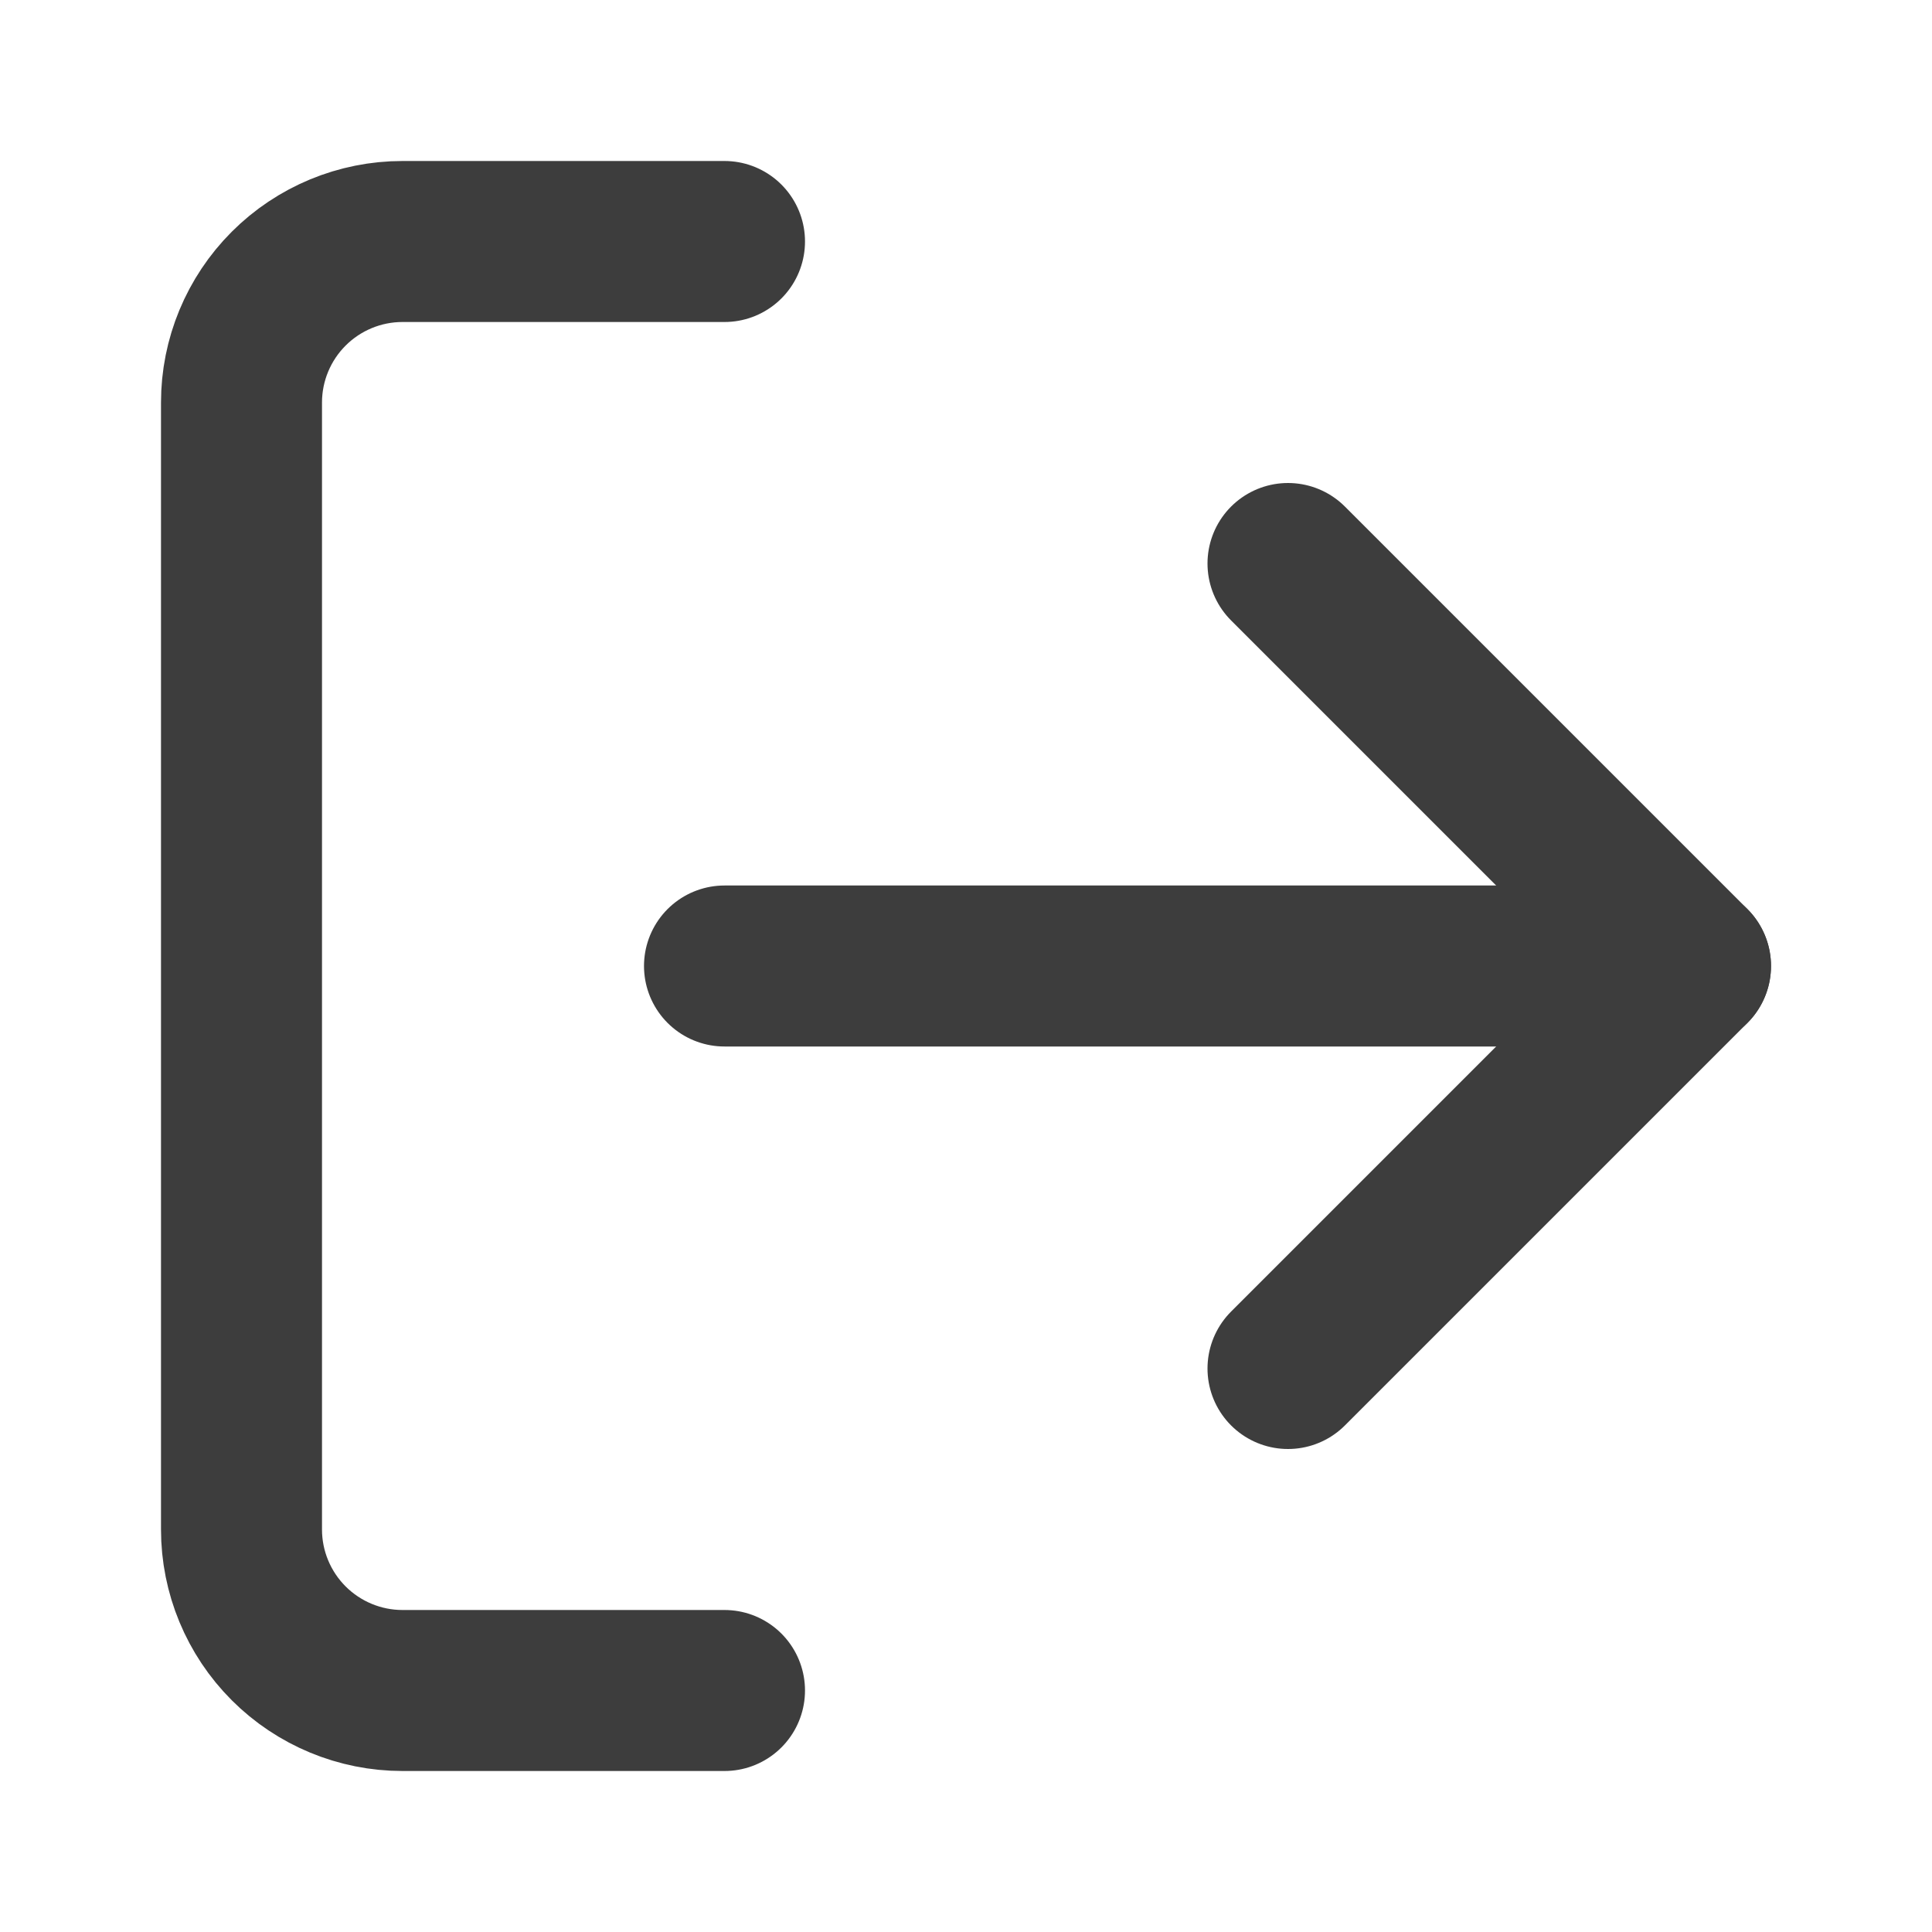
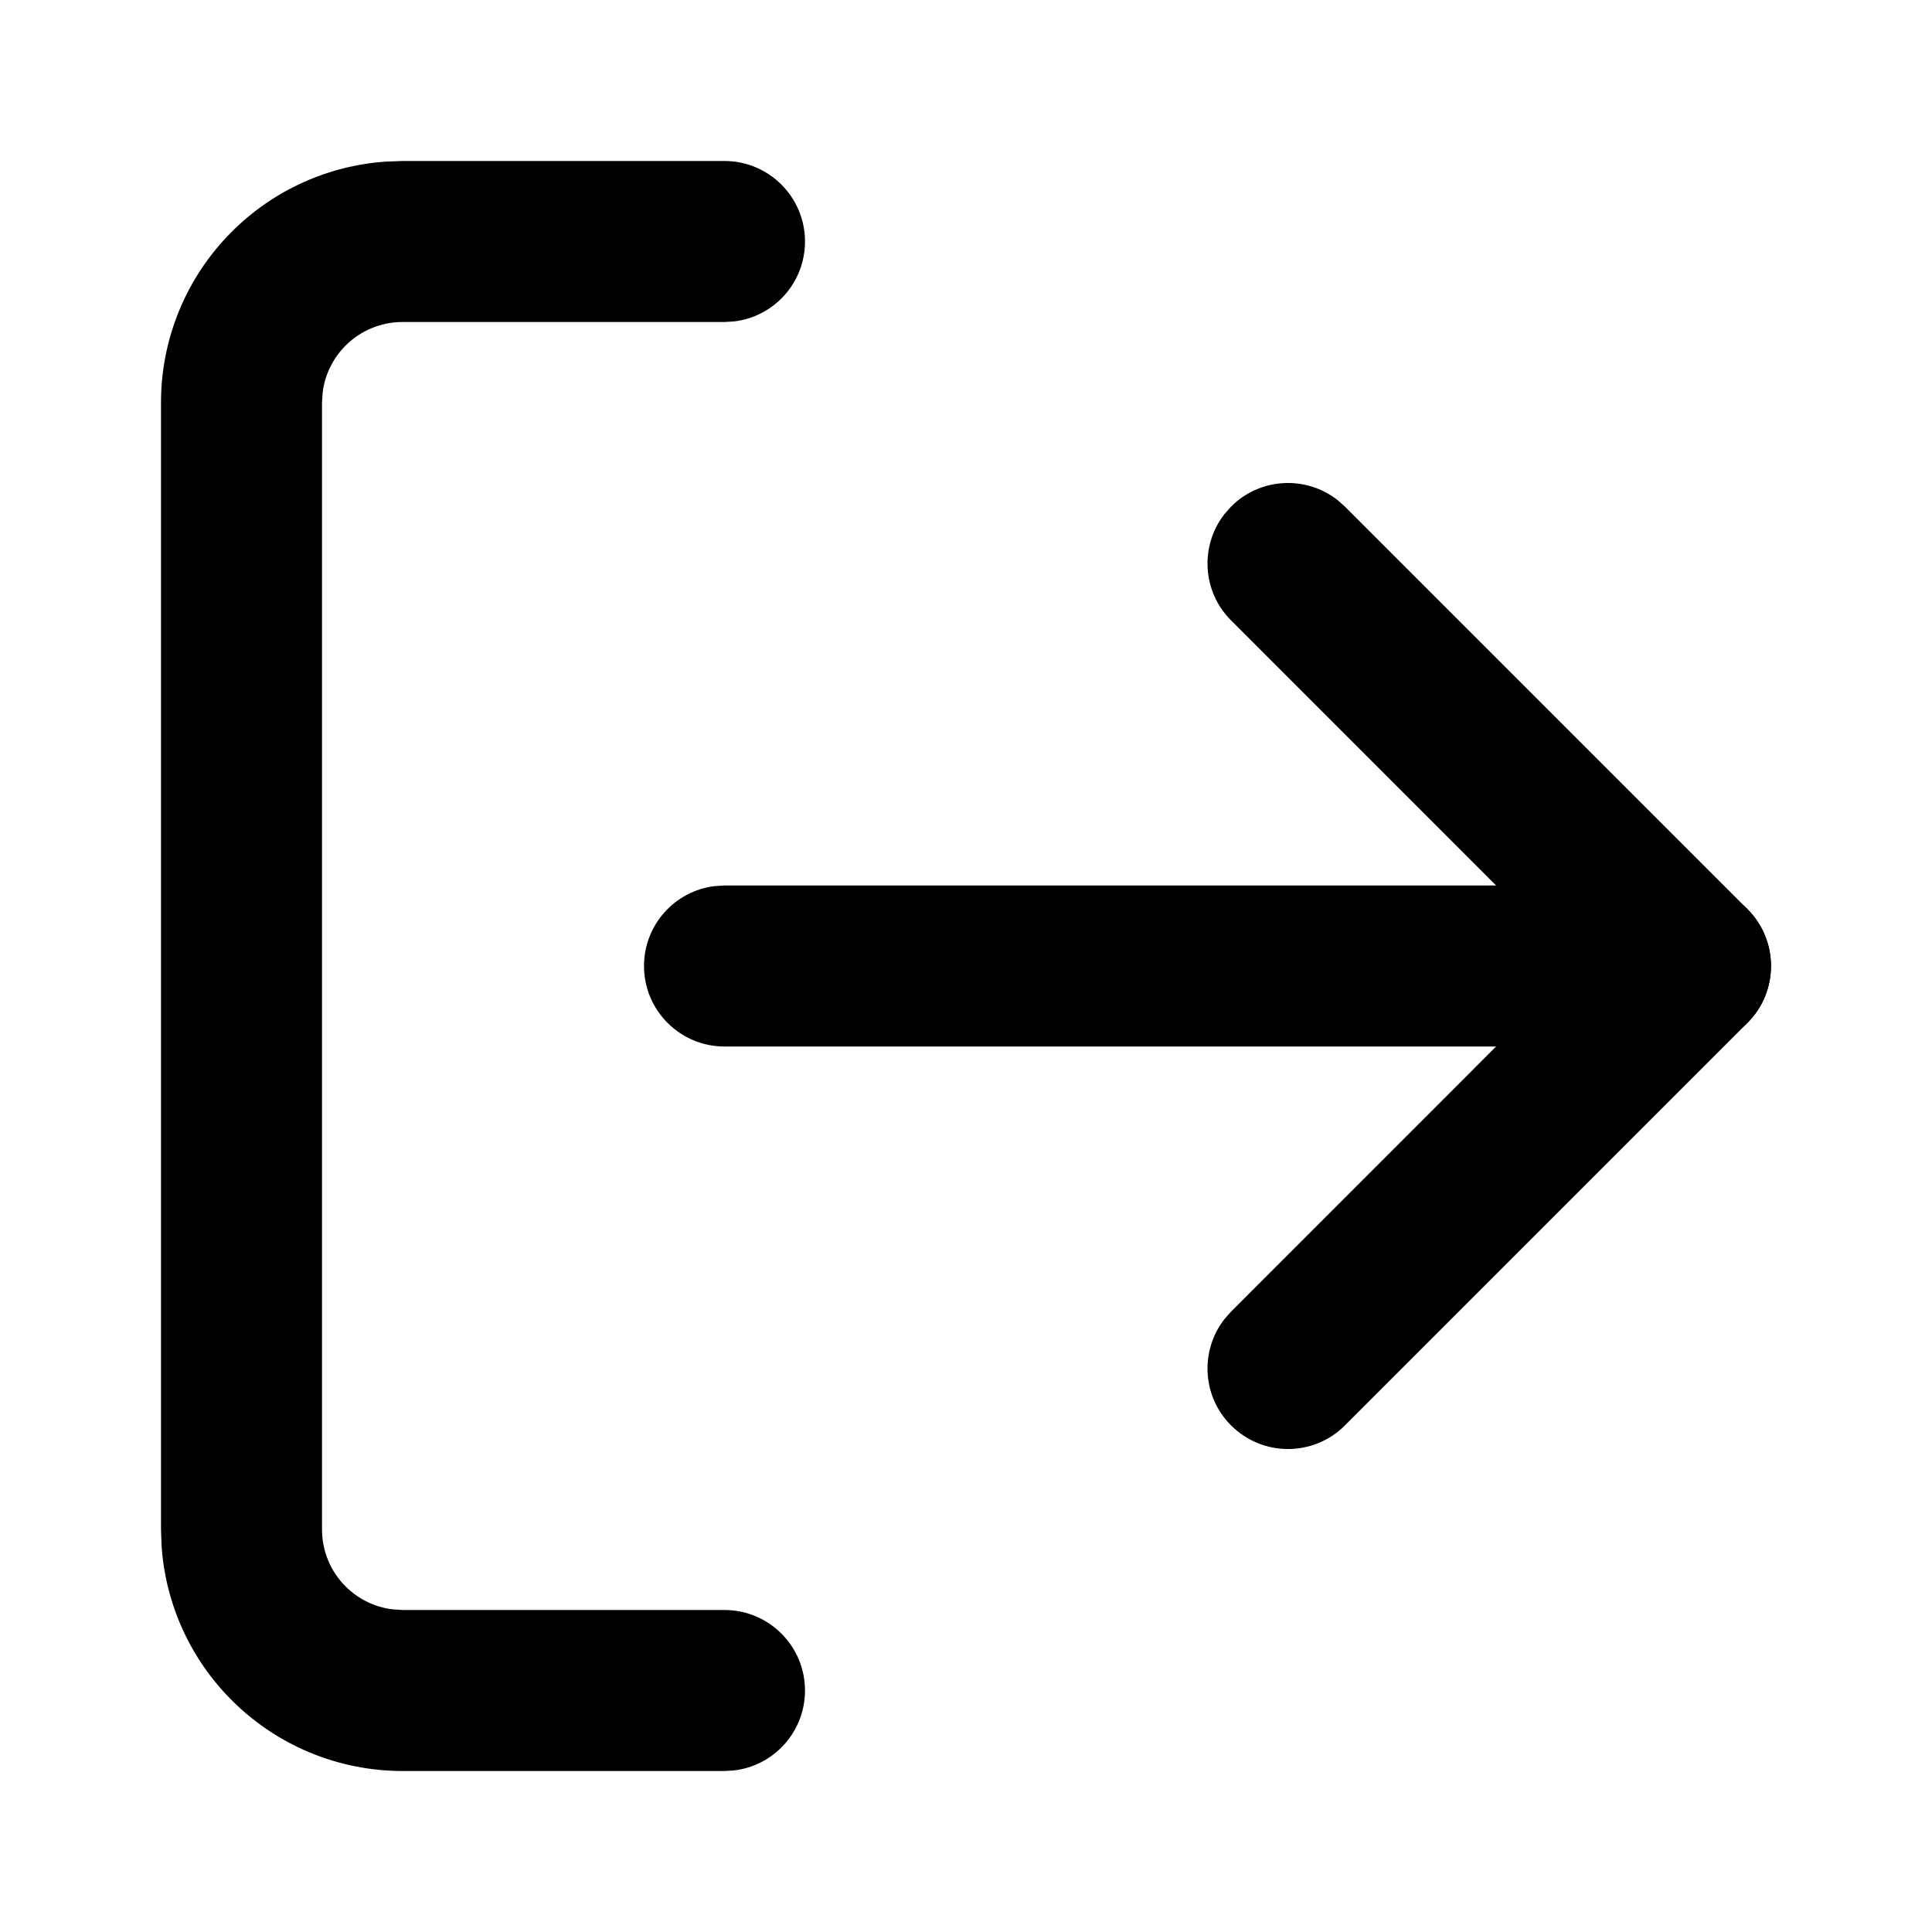
- <svg xmlns="http://www.w3.org/2000/svg" width="24" height="24" viewBox="0 0 24 24" fill="none">
-   <g opacity="0.8">
-     <path d="M9 21H5C4.47 21 3.961 20.789 3.586 20.414C3.211 20.039 3 19.53 3 19V5C3 4.47 3.211 3.961 3.586 3.586C3.961 3.211 4.47 3 5 3H9" stroke="#0D0D0D" stroke-width="2" stroke-linecap="round" stroke-linejoin="round" />
-     <path d="M16 17L21 12L16 7" stroke="#0D0D0D" stroke-width="2" stroke-linecap="round" stroke-linejoin="round" />
-     <path d="M21 12H9" stroke="#0D0D0D" stroke-width="2" stroke-linecap="round" stroke-linejoin="round" />
+ <svg xmlns="http://www.w3.org/2000/svg" width="24px" height="24px" viewBox="0 0 24 24" version="1.1">
+   <g id="logout" stroke="none" stroke-width="1" fill="none" fill-rule="evenodd">
+     <path d="M9,2 C9.552,2 10,2.448 10,3 C10,3.513 9.614,3.936 9.117,3.993 L9,4 L5,4 C4.735,4 4.48,4.105 4.293,4.293 C4.137,4.449 4.037,4.652 4.009,4.869 L4,5 L4,19 C4,19.265 4.105,19.52 4.293,19.707 C4.449,19.863 4.652,19.963 4.869,19.991 L5,20 L9,20 C9.552,20 10,20.448 10,21 C10,21.513 9.614,21.936 9.117,21.993 L9,22 L5,22 C4.204,22 3.441,21.684 2.879,21.121 C2.363,20.606 2.054,19.921 2.007,19.198 L2,19 L2,5 C2,4.204 2.316,3.441 2.879,2.879 C3.394,2.363 4.079,2.054 4.802,2.007 L5,2 L9,2 Z" id="Path" fill="#000000" fill-rule="nonzero" />
+     <path d="M15.293,6.293 C15.653,5.932 16.221,5.905 16.613,6.21 L16.707,6.293 L21.707,11.293 C22.068,11.653 22.095,12.221 21.79,12.613 L21.707,12.707 L16.707,17.707 C16.317,18.098 15.683,18.098 15.293,17.707 C14.932,17.347 14.905,16.779 15.21,16.387 L15.293,16.293 L19.585,12 L15.293,7.707 C14.932,7.347 14.905,6.779 15.21,6.387 L15.293,6.293 Z" id="Path" fill="#000000" fill-rule="nonzero" />
+     <path d="M21,11 C21.552,11 22,11.448 22,12 C22,12.513 21.614,12.936 21.117,12.993 L21,13 L9,13 C8.448,13 8,12.552 8,12 C8,11.487 8.386,11.064 8.883,11.007 L9,11 L21,11 Z" id="Path" fill="#000000" fill-rule="nonzero" />
  </g>
</svg>
